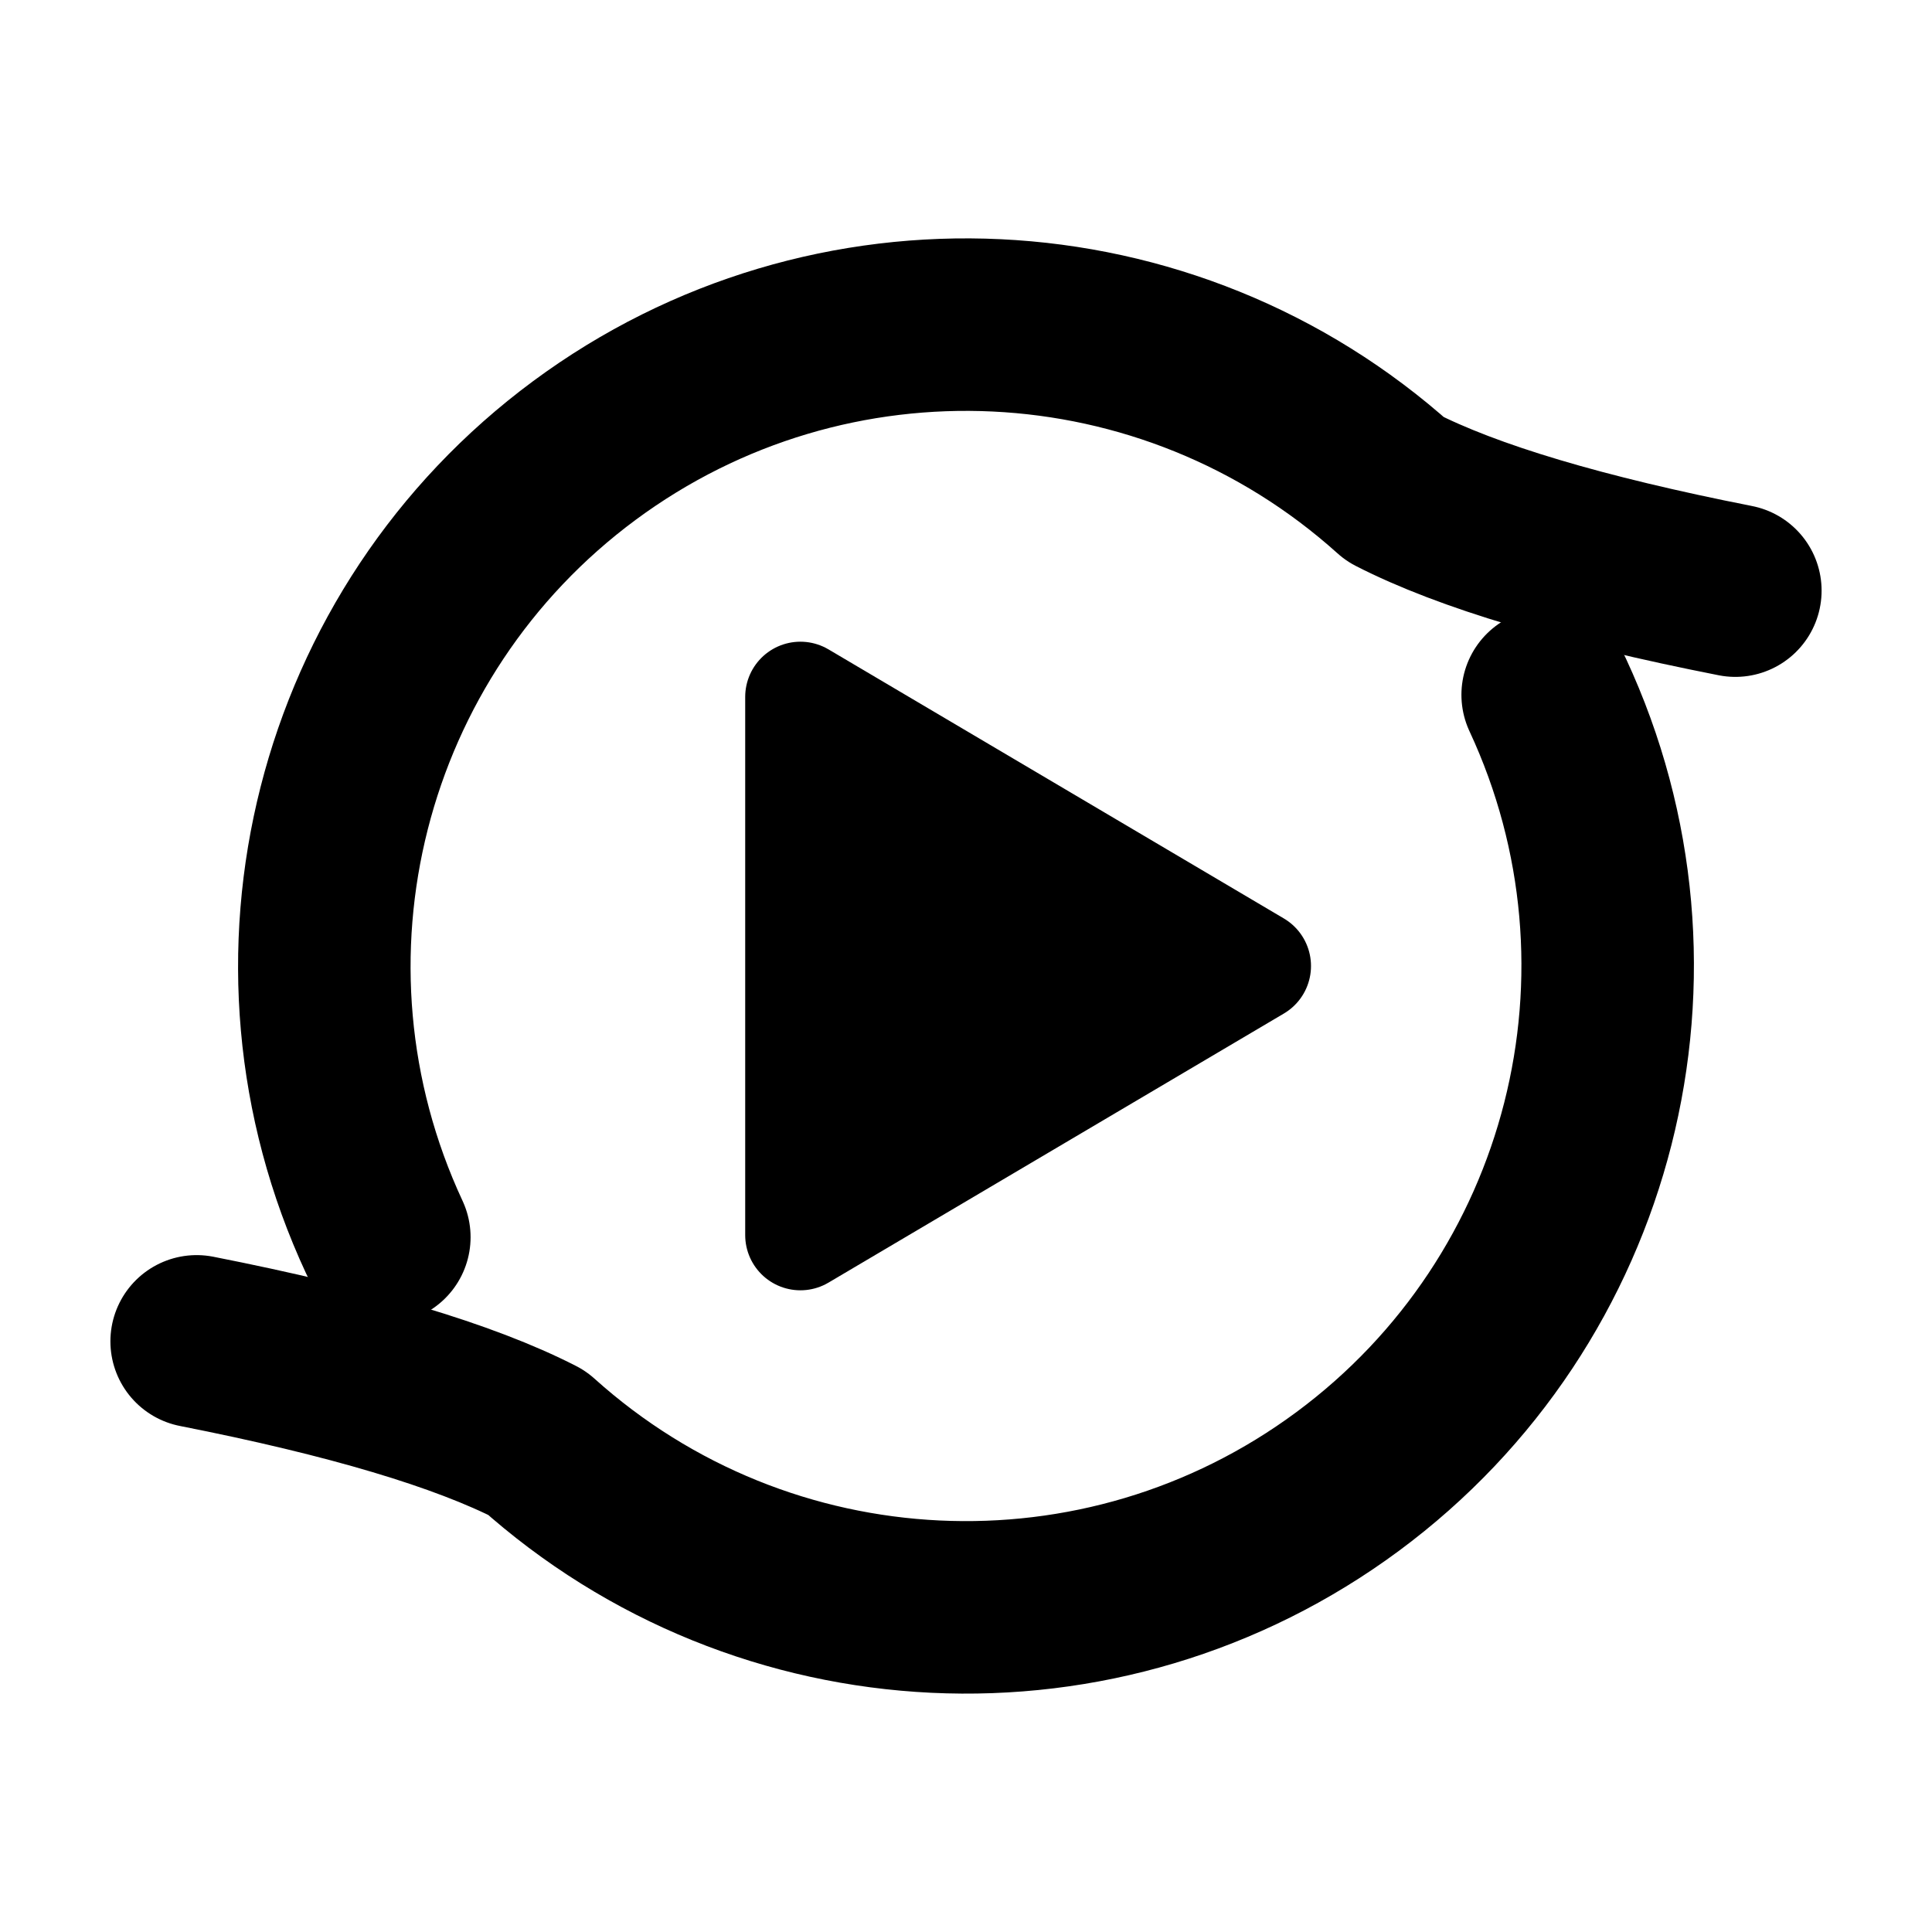
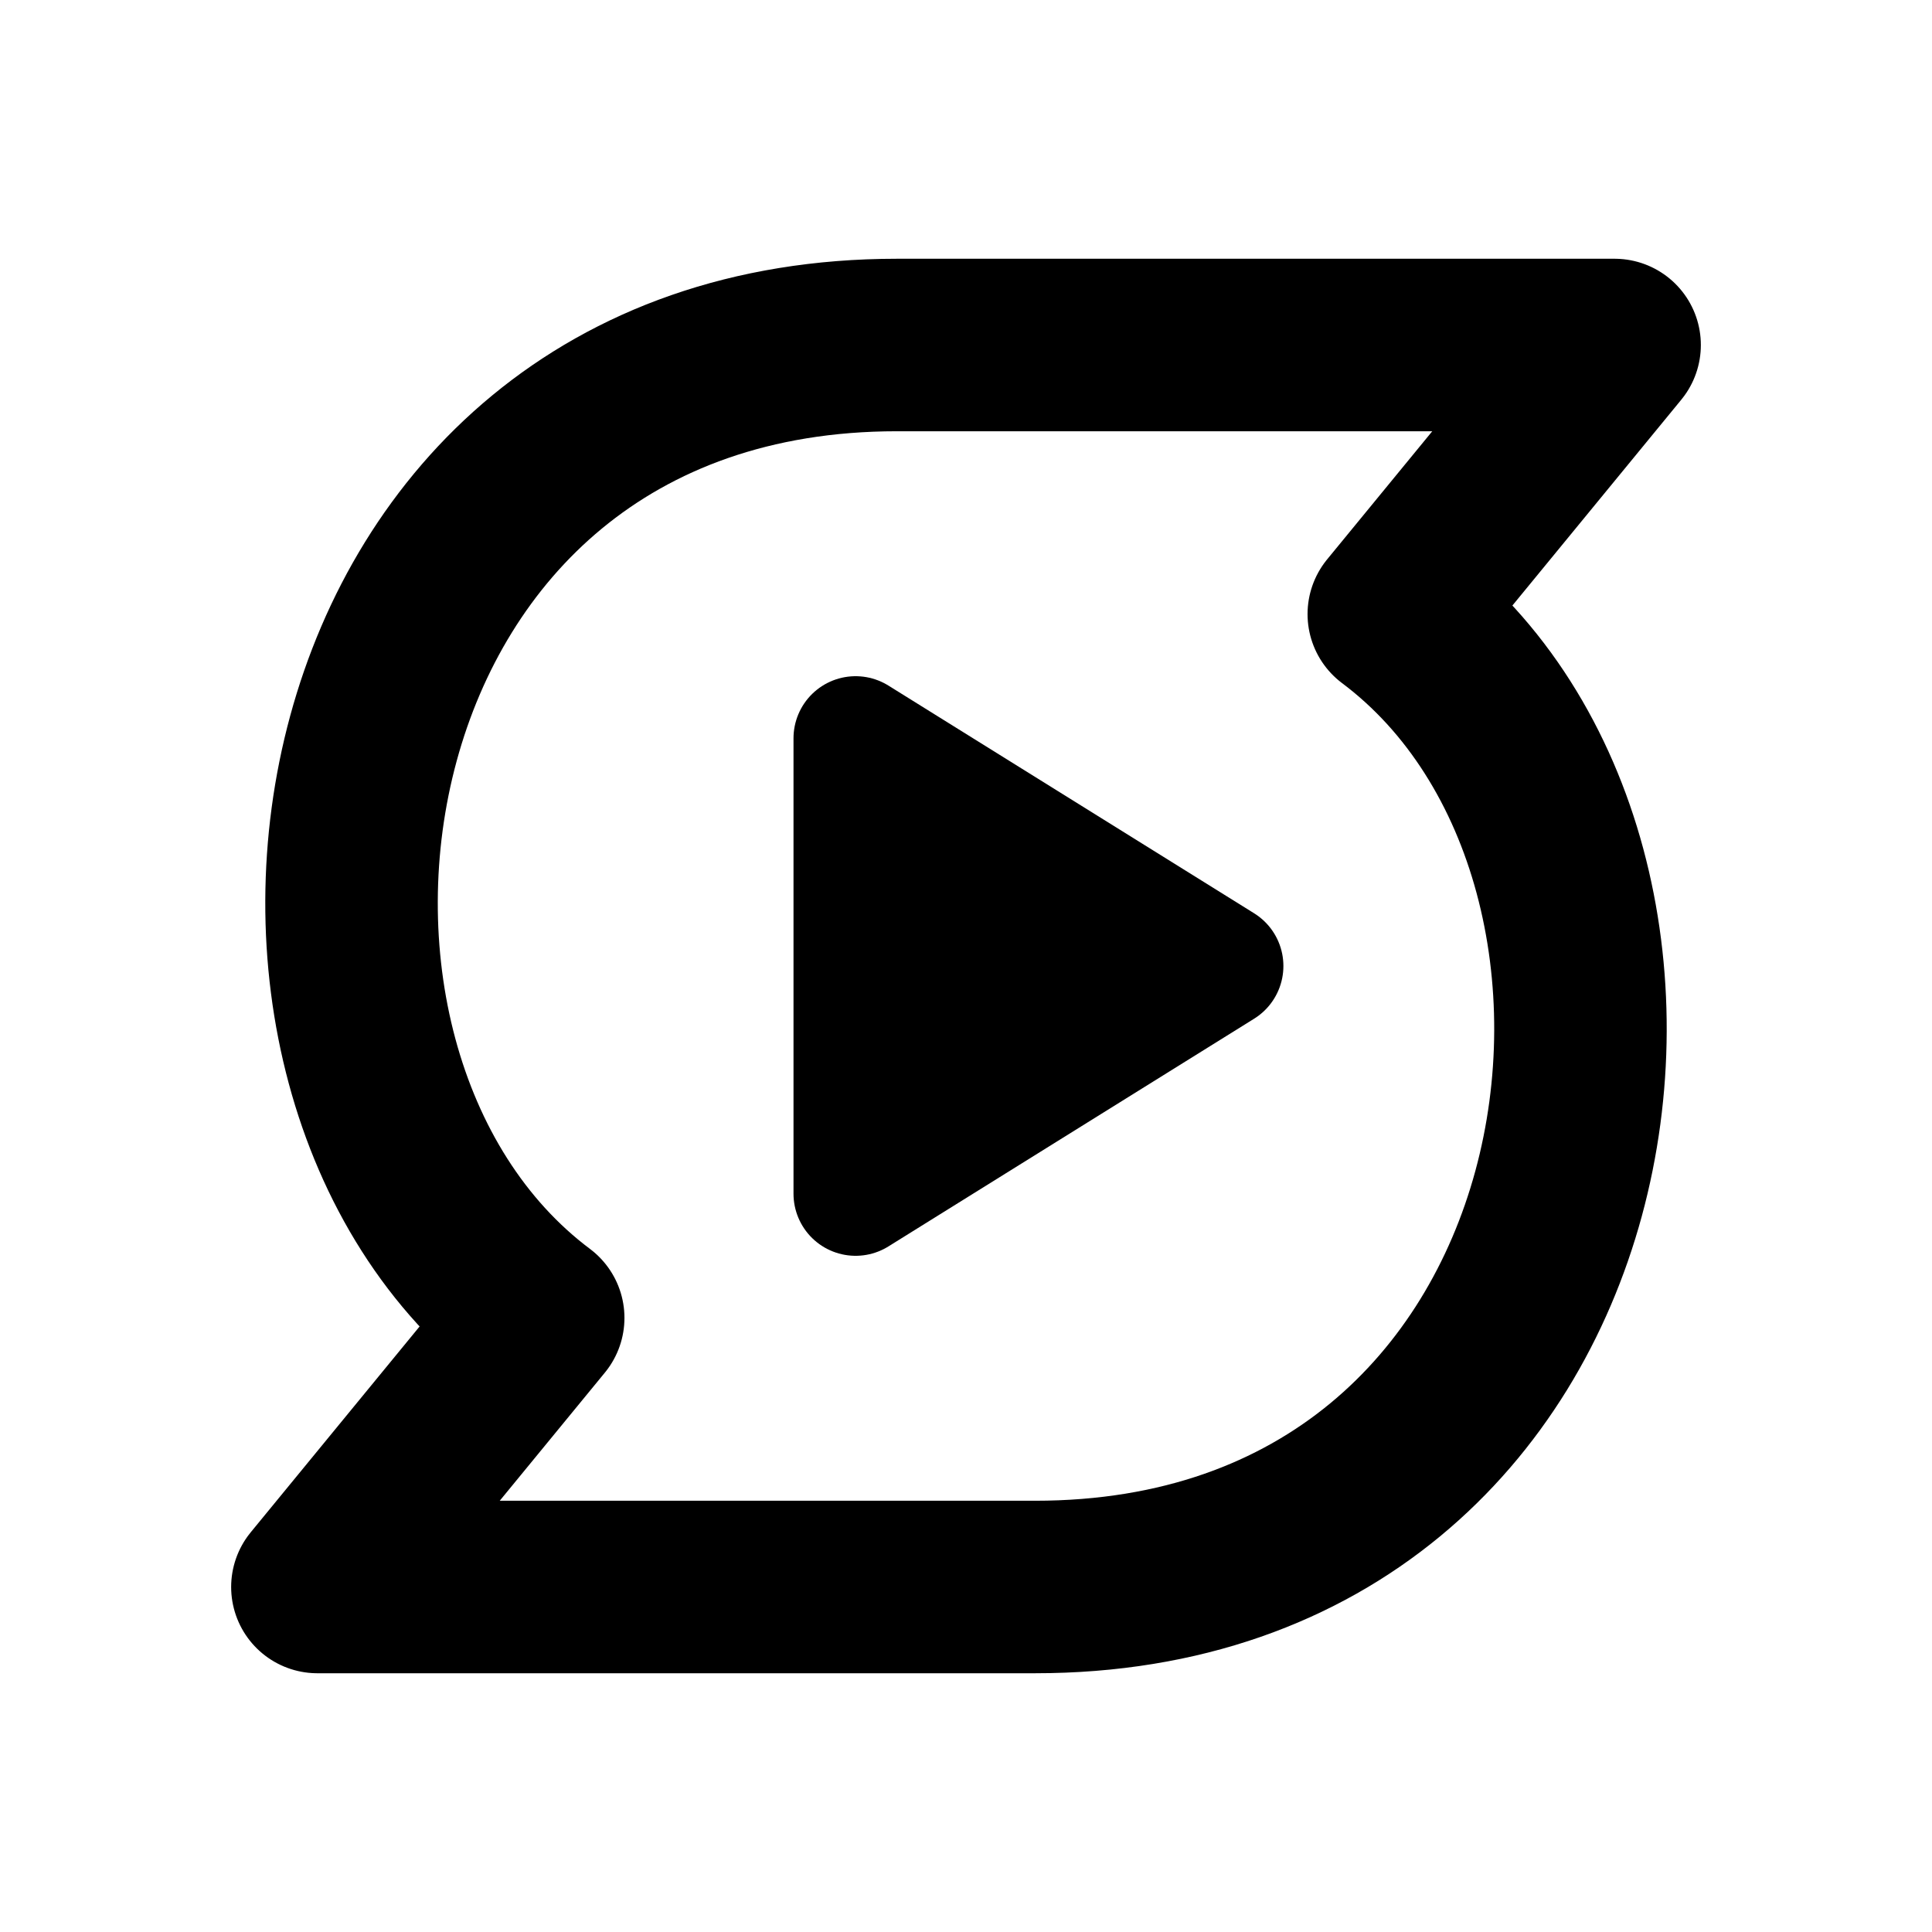
<svg xmlns="http://www.w3.org/2000/svg" width="28" height="28" viewBox="0 0 28 28" fill="none" stroke="#000" stroke-width="2.5" stroke-linecap="round" stroke-linejoin="round">
-   <path d="M25.15 8.56 Q21.80 7.90 20.22 7.09 A9.3 9.3 0 0 0 5.57 17.93" />
-   <path d="M2.85 19.44 Q6.20 20.10 7.78 20.91 A9.3 9.3 0 0 0 22.43 10.07" />
-   <path d="M11.6 10.1 L18.2 14 L11.6 17.9 Z" fill="#000" stroke-width="1.6" />
+   <path d="M13 5 H23.4 L20.2 8.9 C25 12.5 23.5 23 15 23 H4.6 L7.8 19.1 C3 15.5 4.5 5 13 5 Z" />
+   <path d="M12.4 10.7 L17.7 14 L12.4 17.3 Z" fill="#000" stroke-width="1.8" />
</svg>
